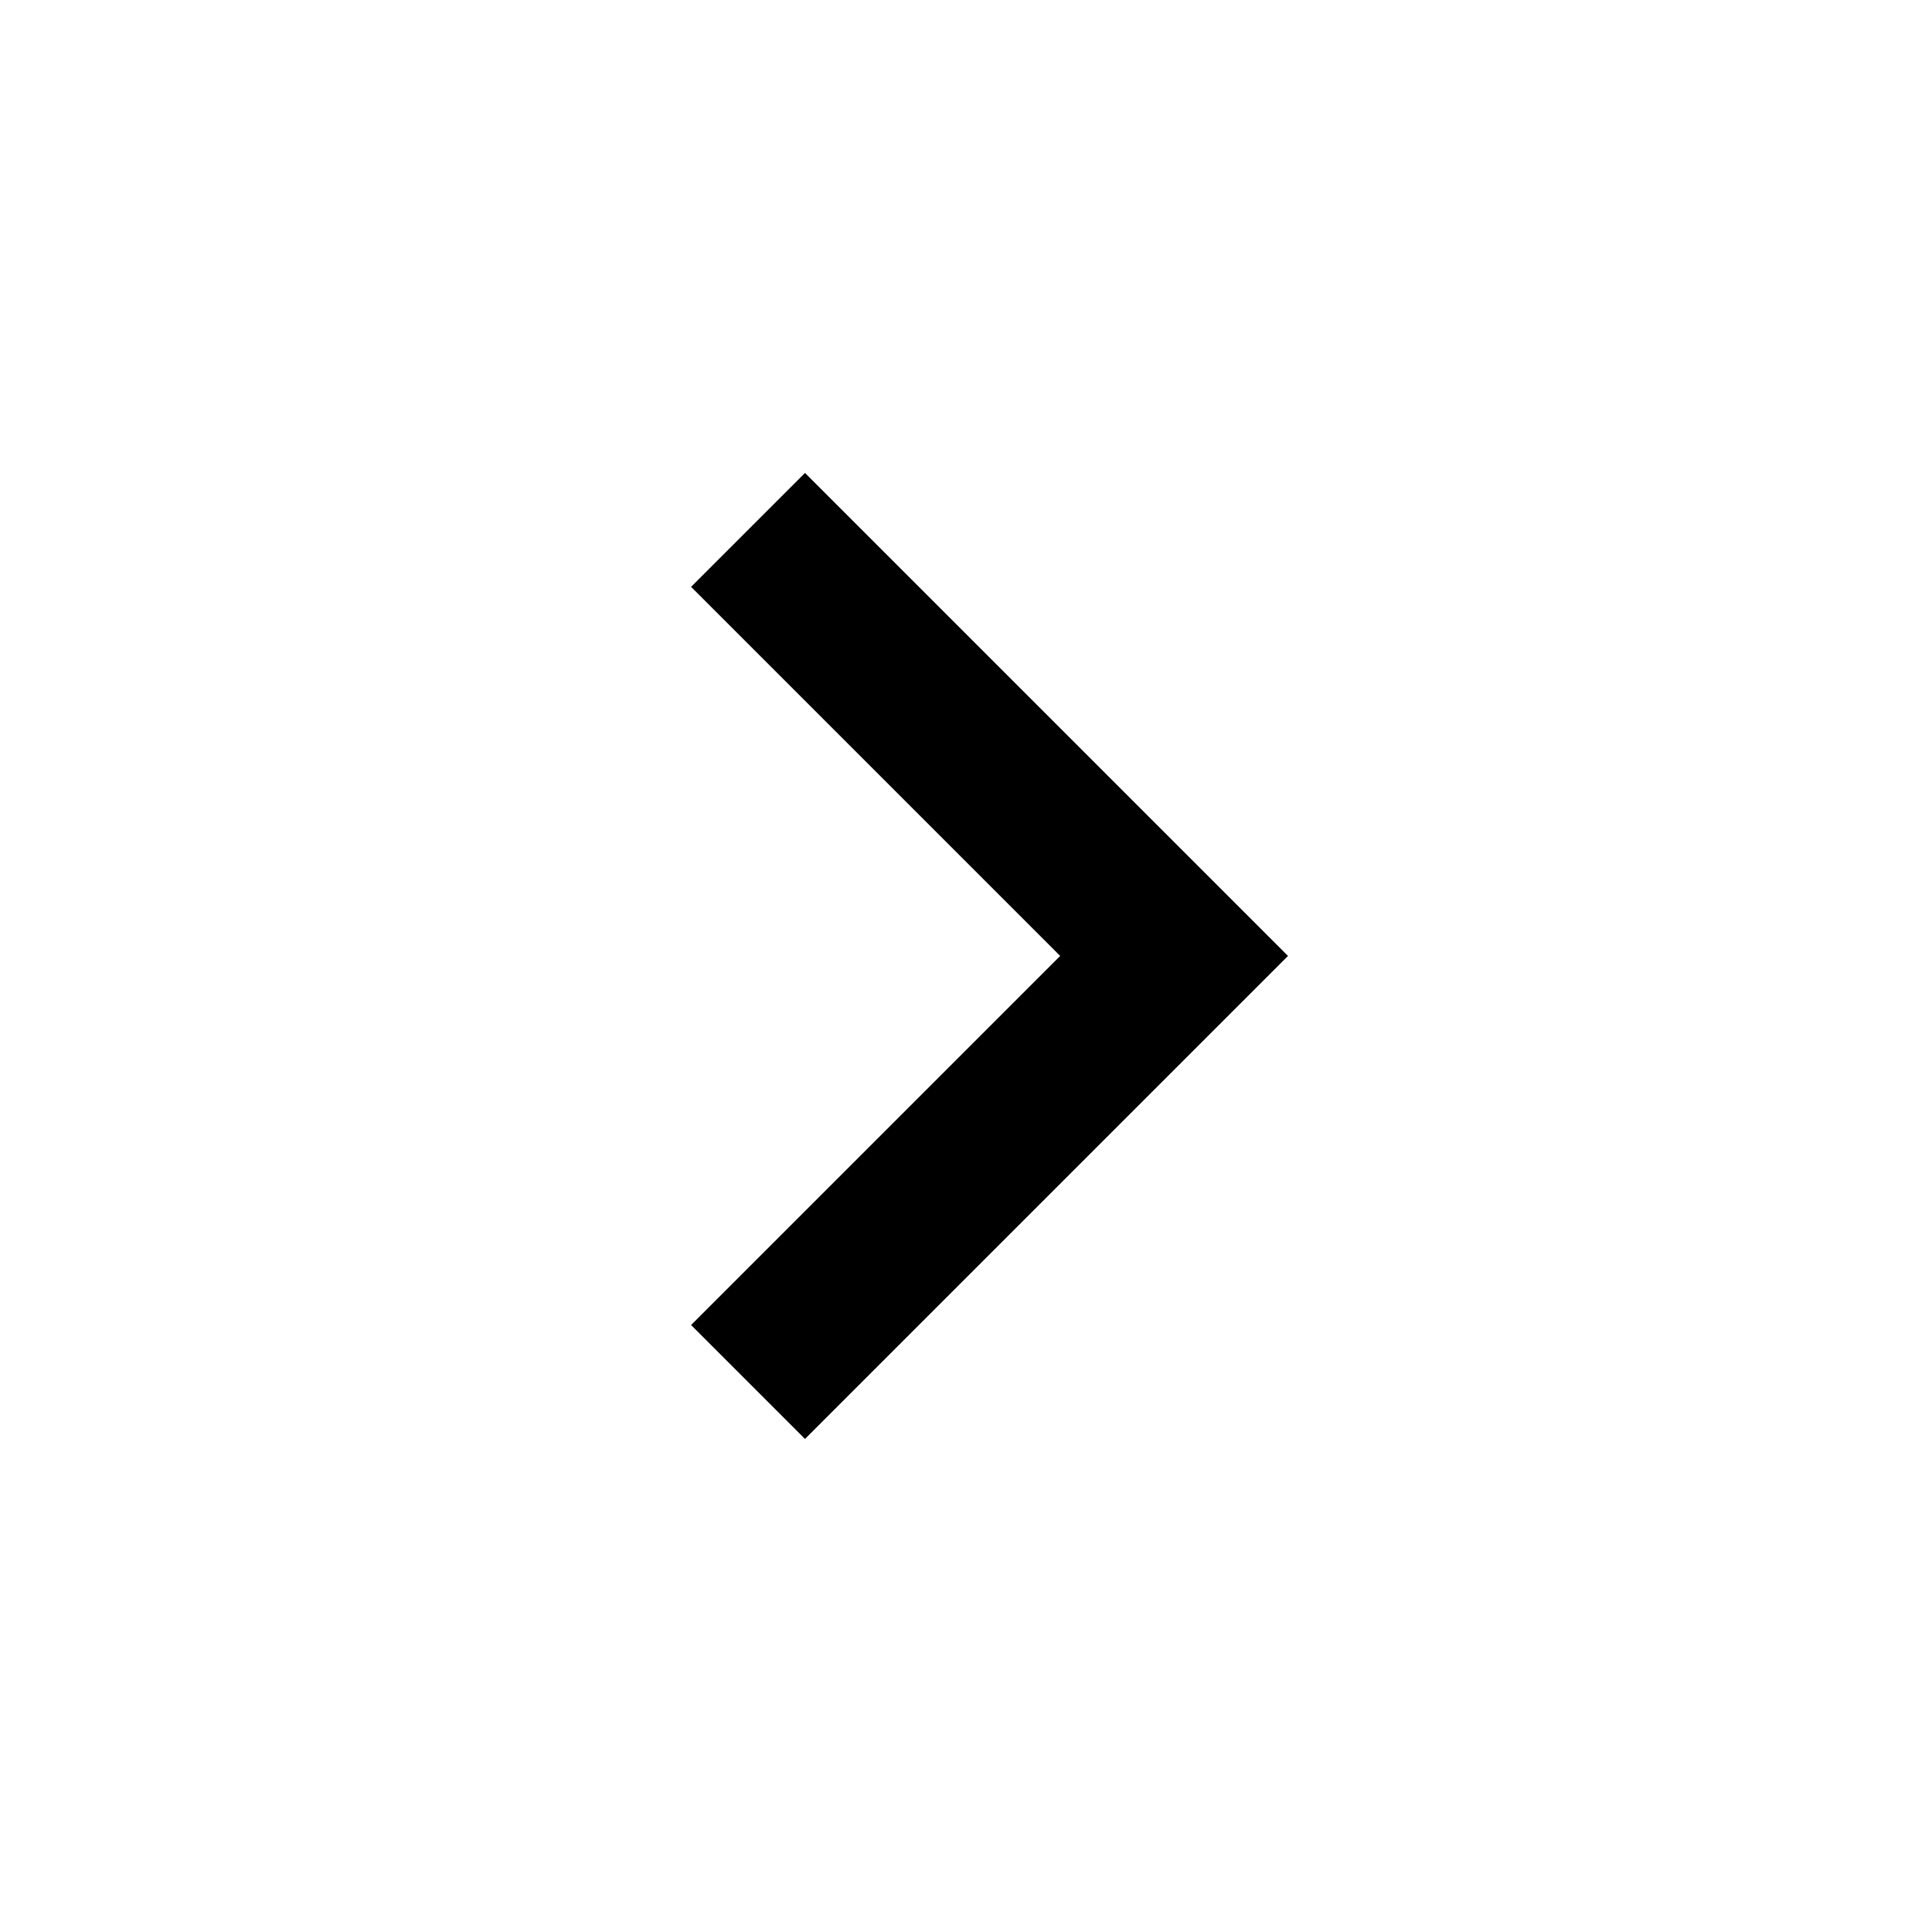
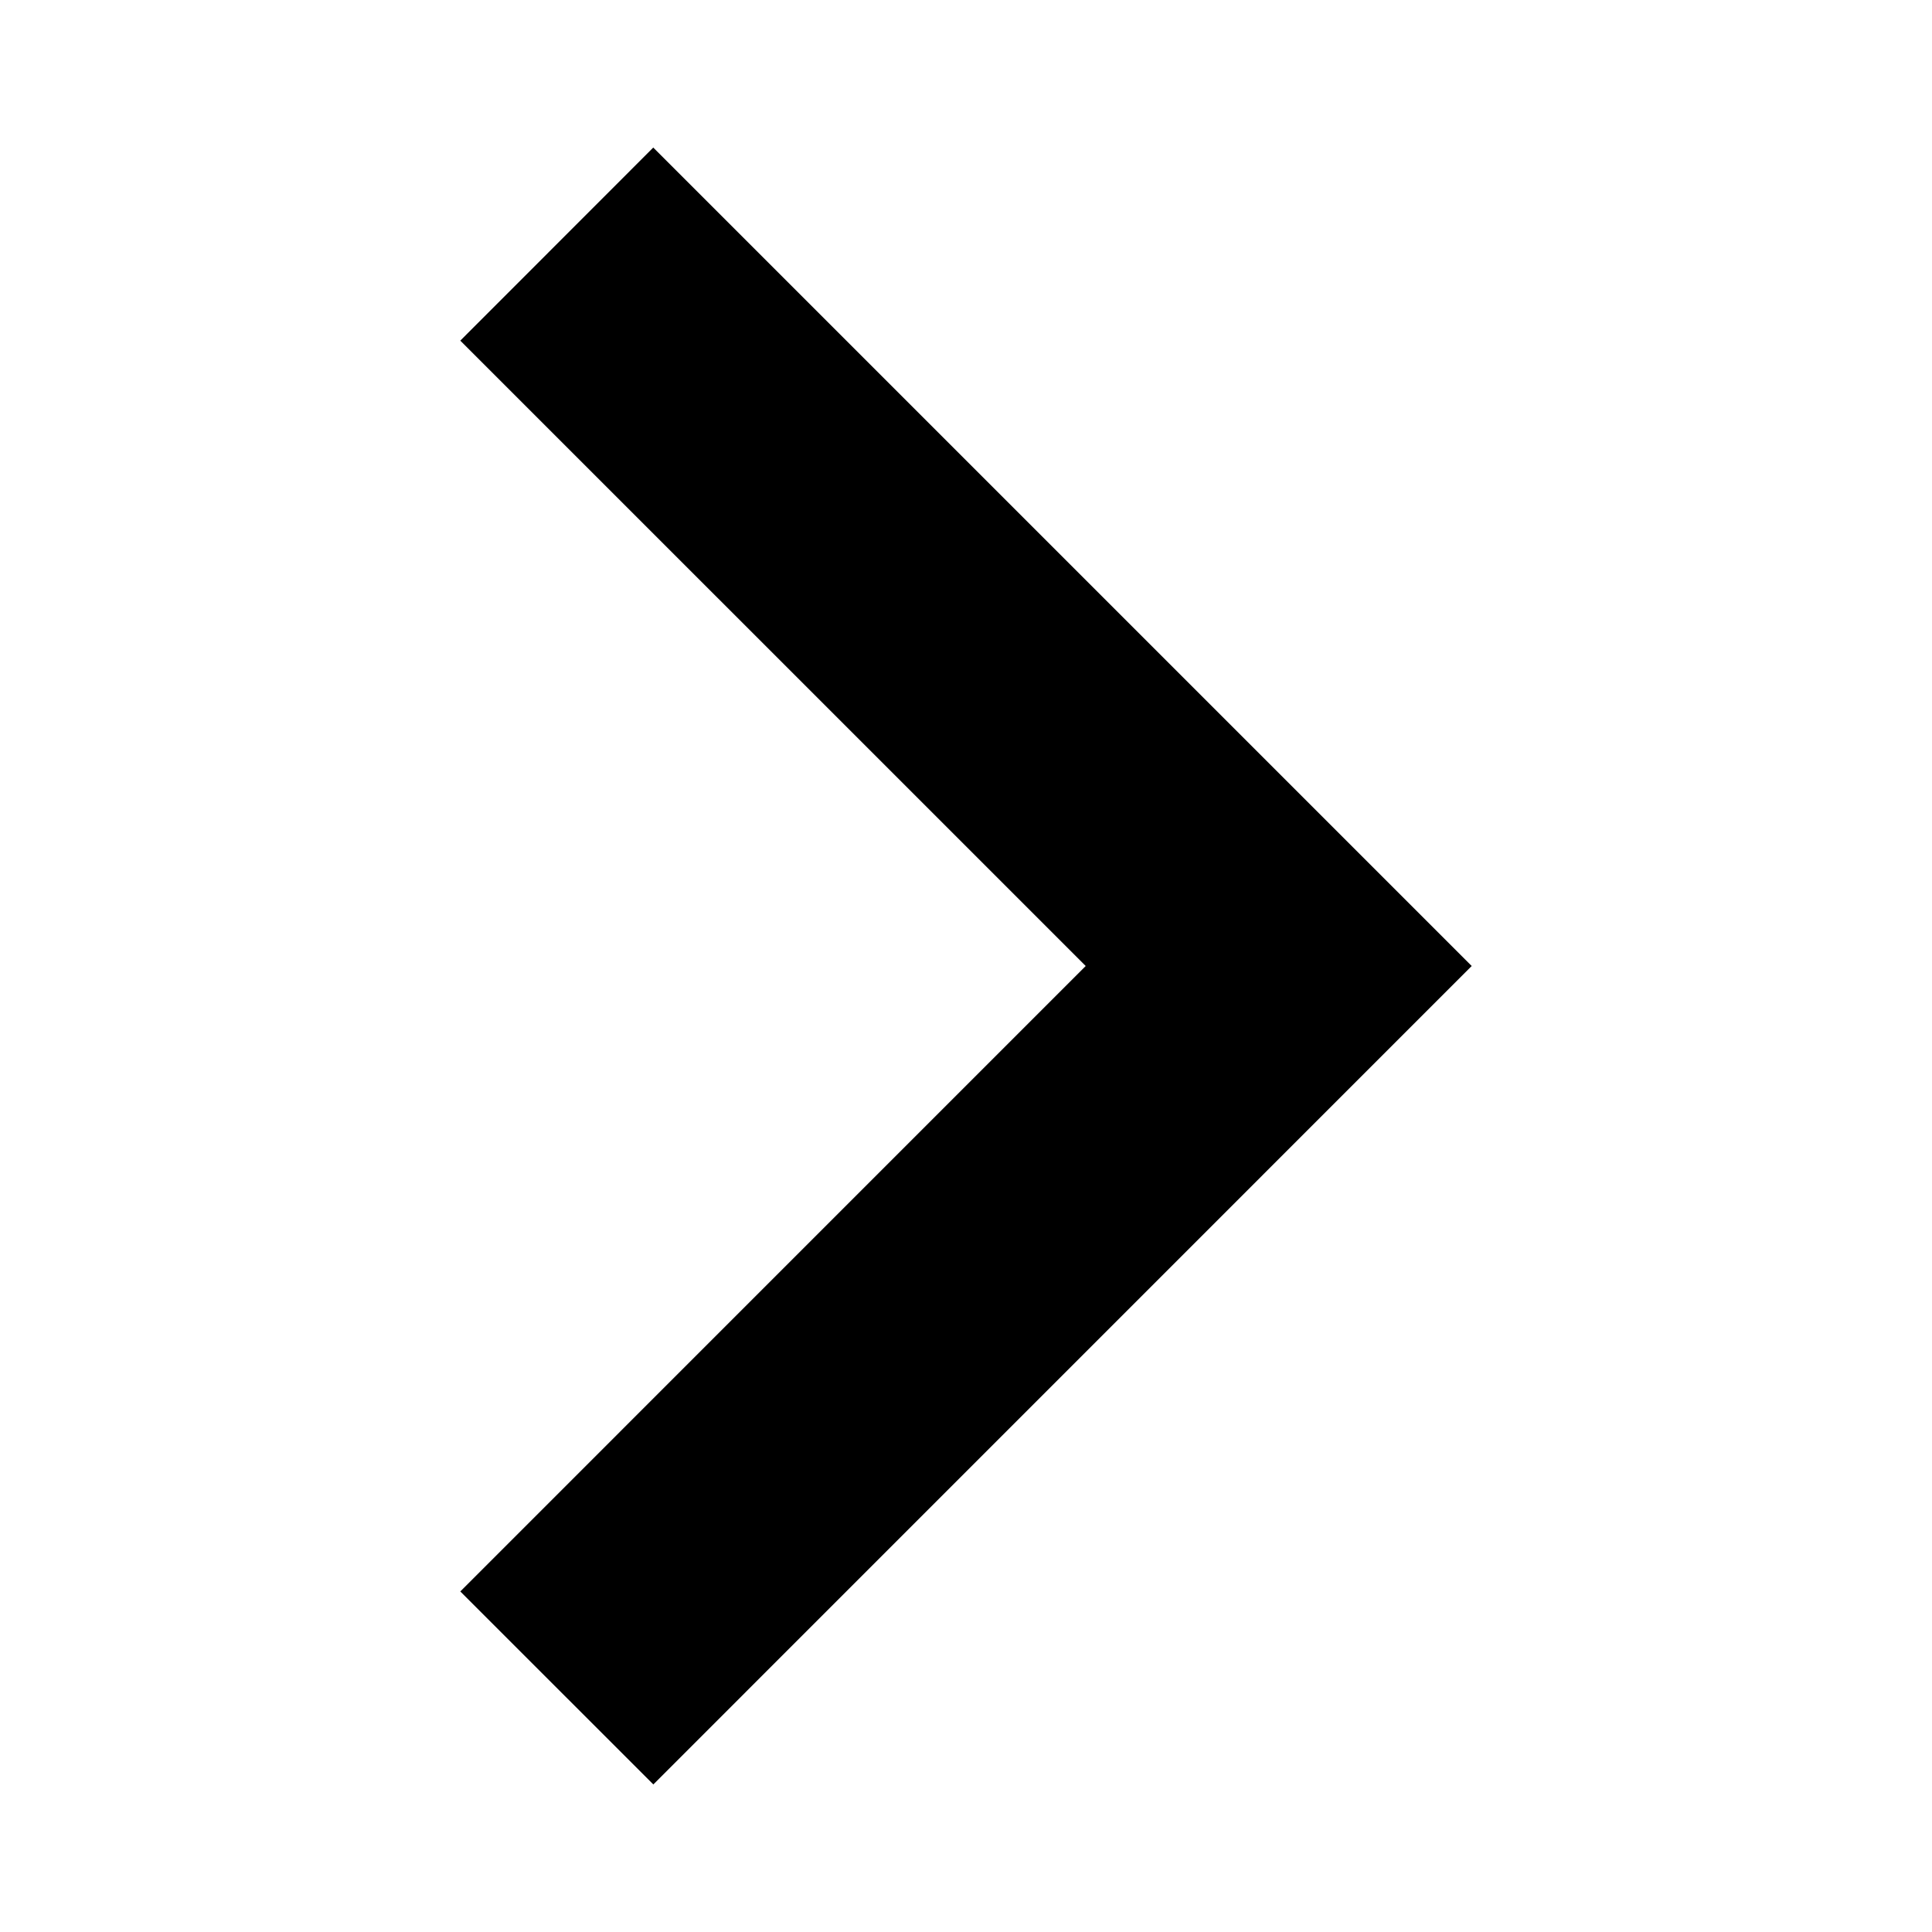
- <svg xmlns="http://www.w3.org/2000/svg" height="48" viewBox="0 0 48 48" width="48">
-   <path d="M17.17 32.92l9.17-9.17-9.17-9.17 2.83-2.83 12 12-12 12z" />
-   <path d="M0-.25h48v48h-48z" fill="none" />
+ <svg xmlns="http://www.w3.org/2000/svg" version="1.1" id="圖層_1" x="0px" y="0px" width="48px" height="48px" viewBox="0 0 48 48" enable-background="new 0 0 48 48" xml:space="preserve">
+   <path d="M11.436,8.463L26.974,24L11.436,39.539l4.796,4.795L36.564,24L16.23,3.666L11.436,8.463z" />
+   <path fill="none" d="M0-0.5h48v48H0V-0.5z" />
</svg>
